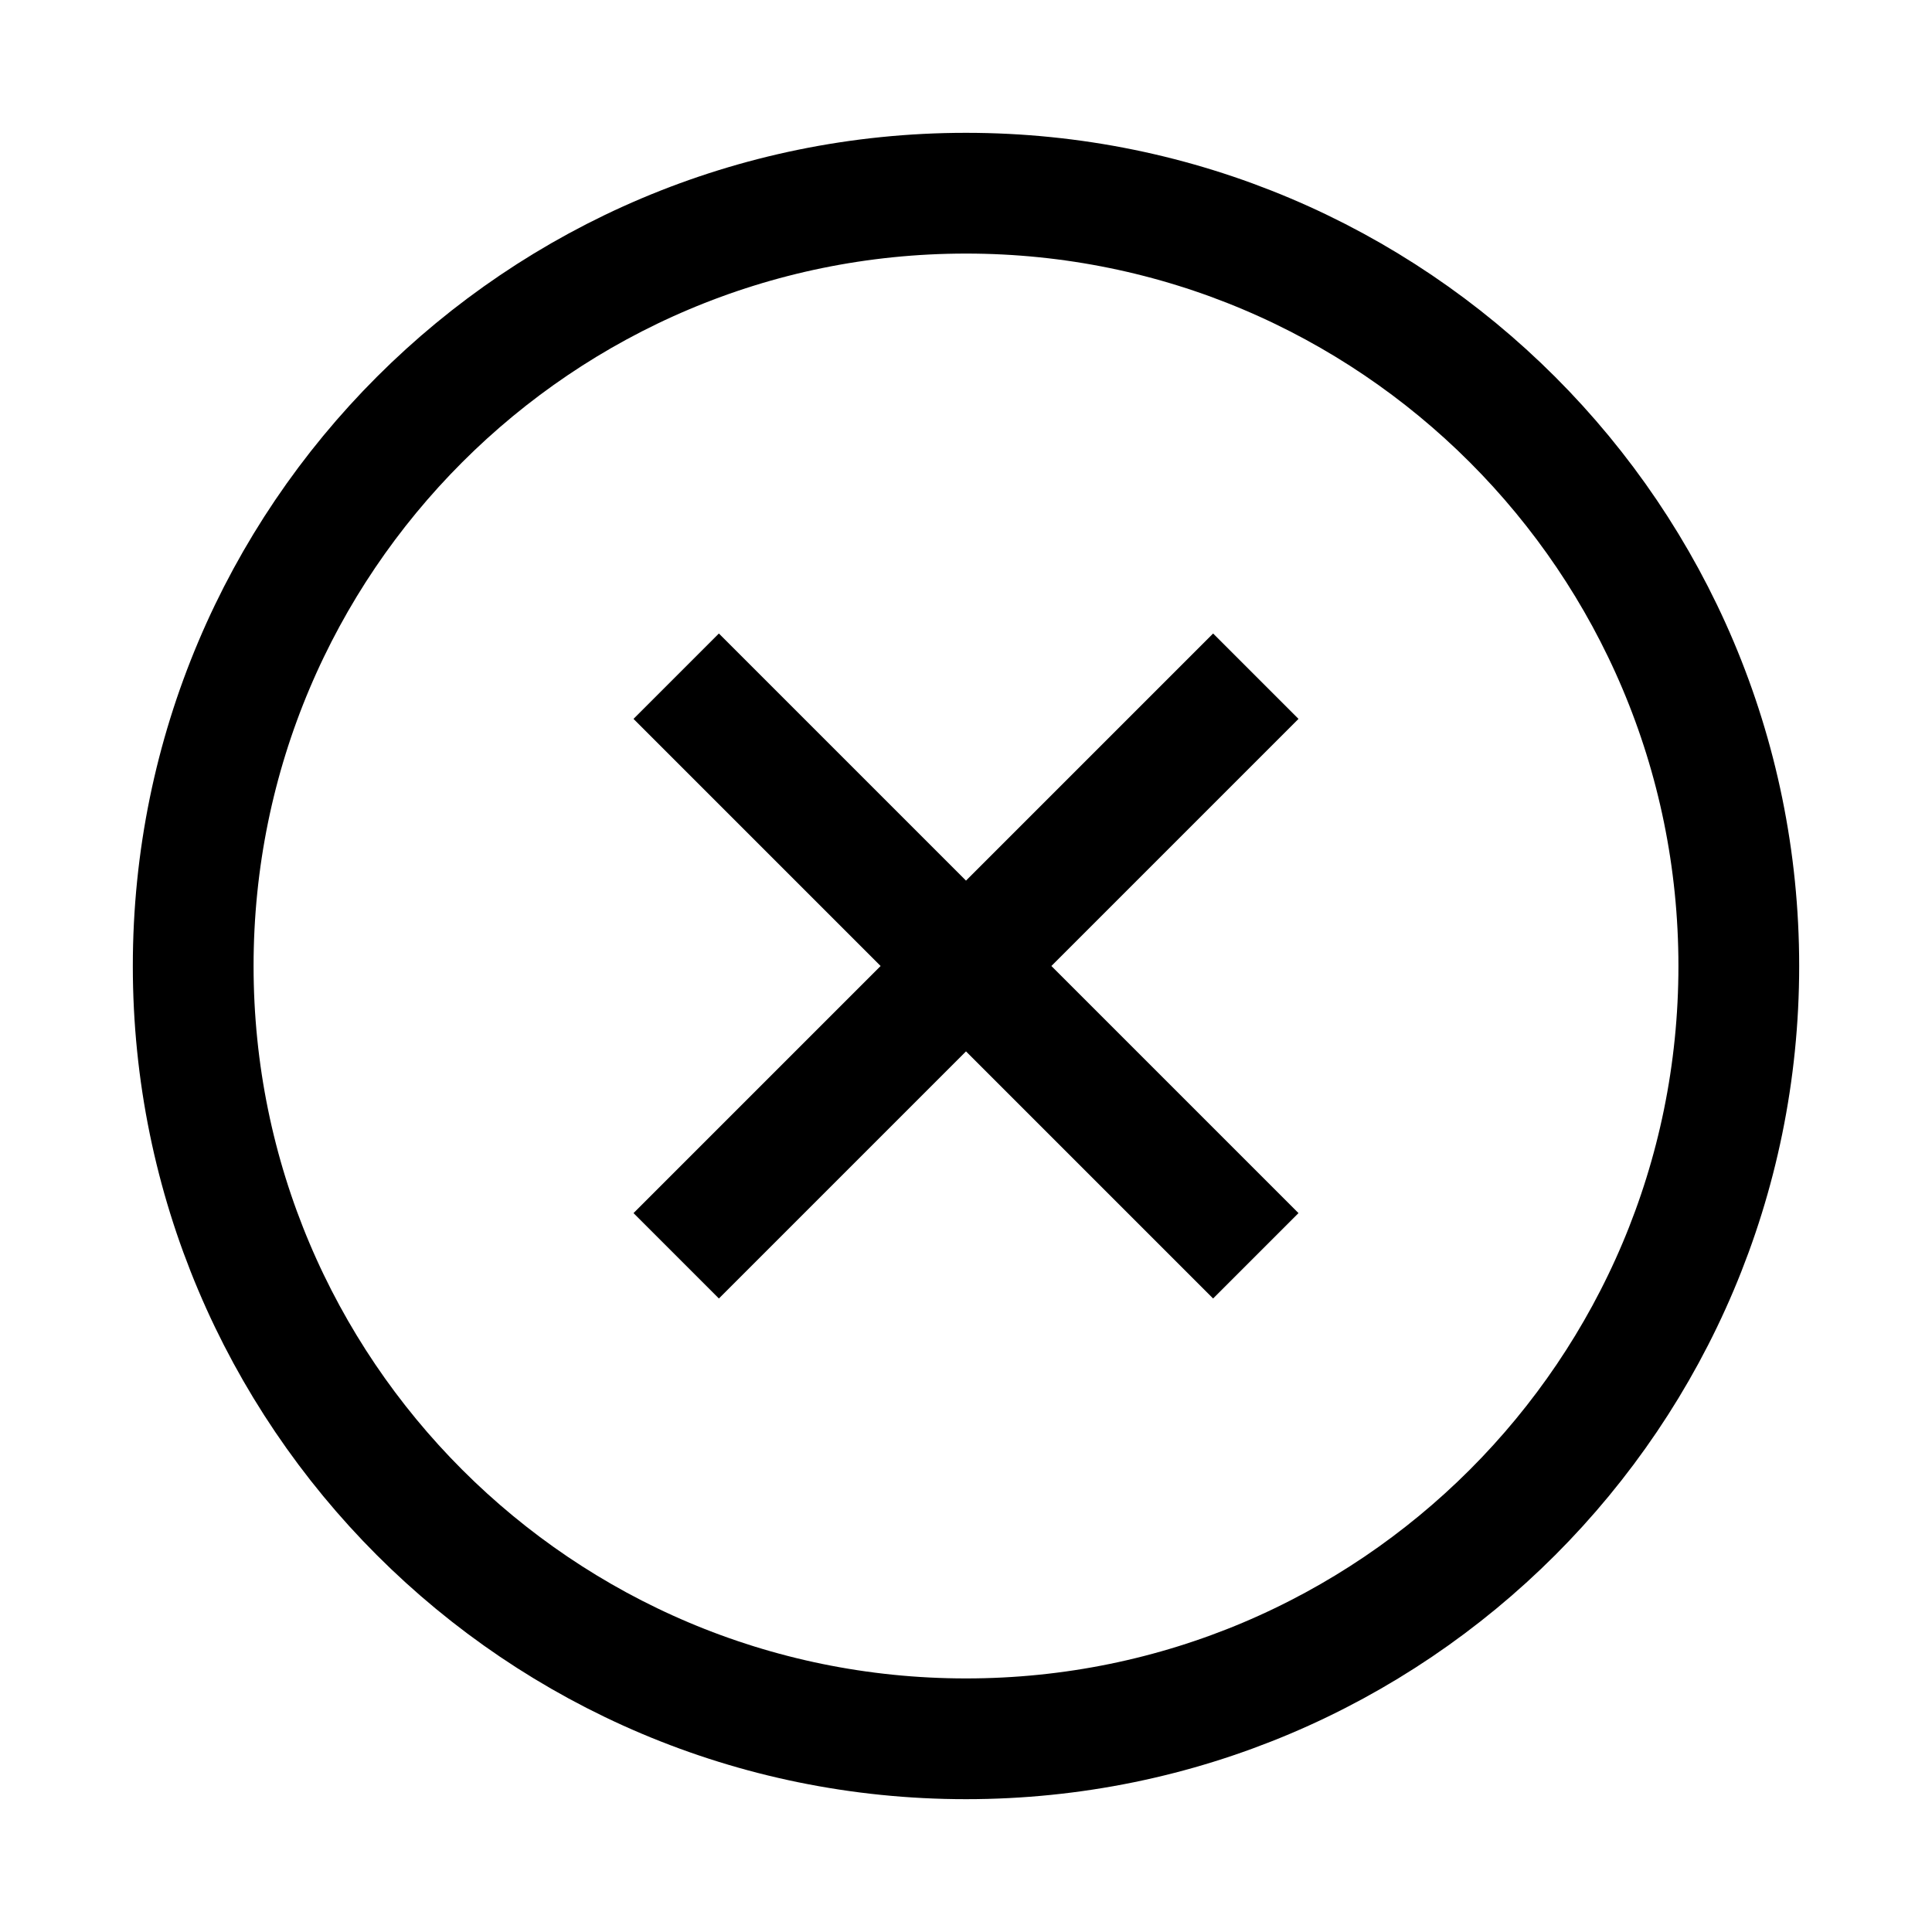
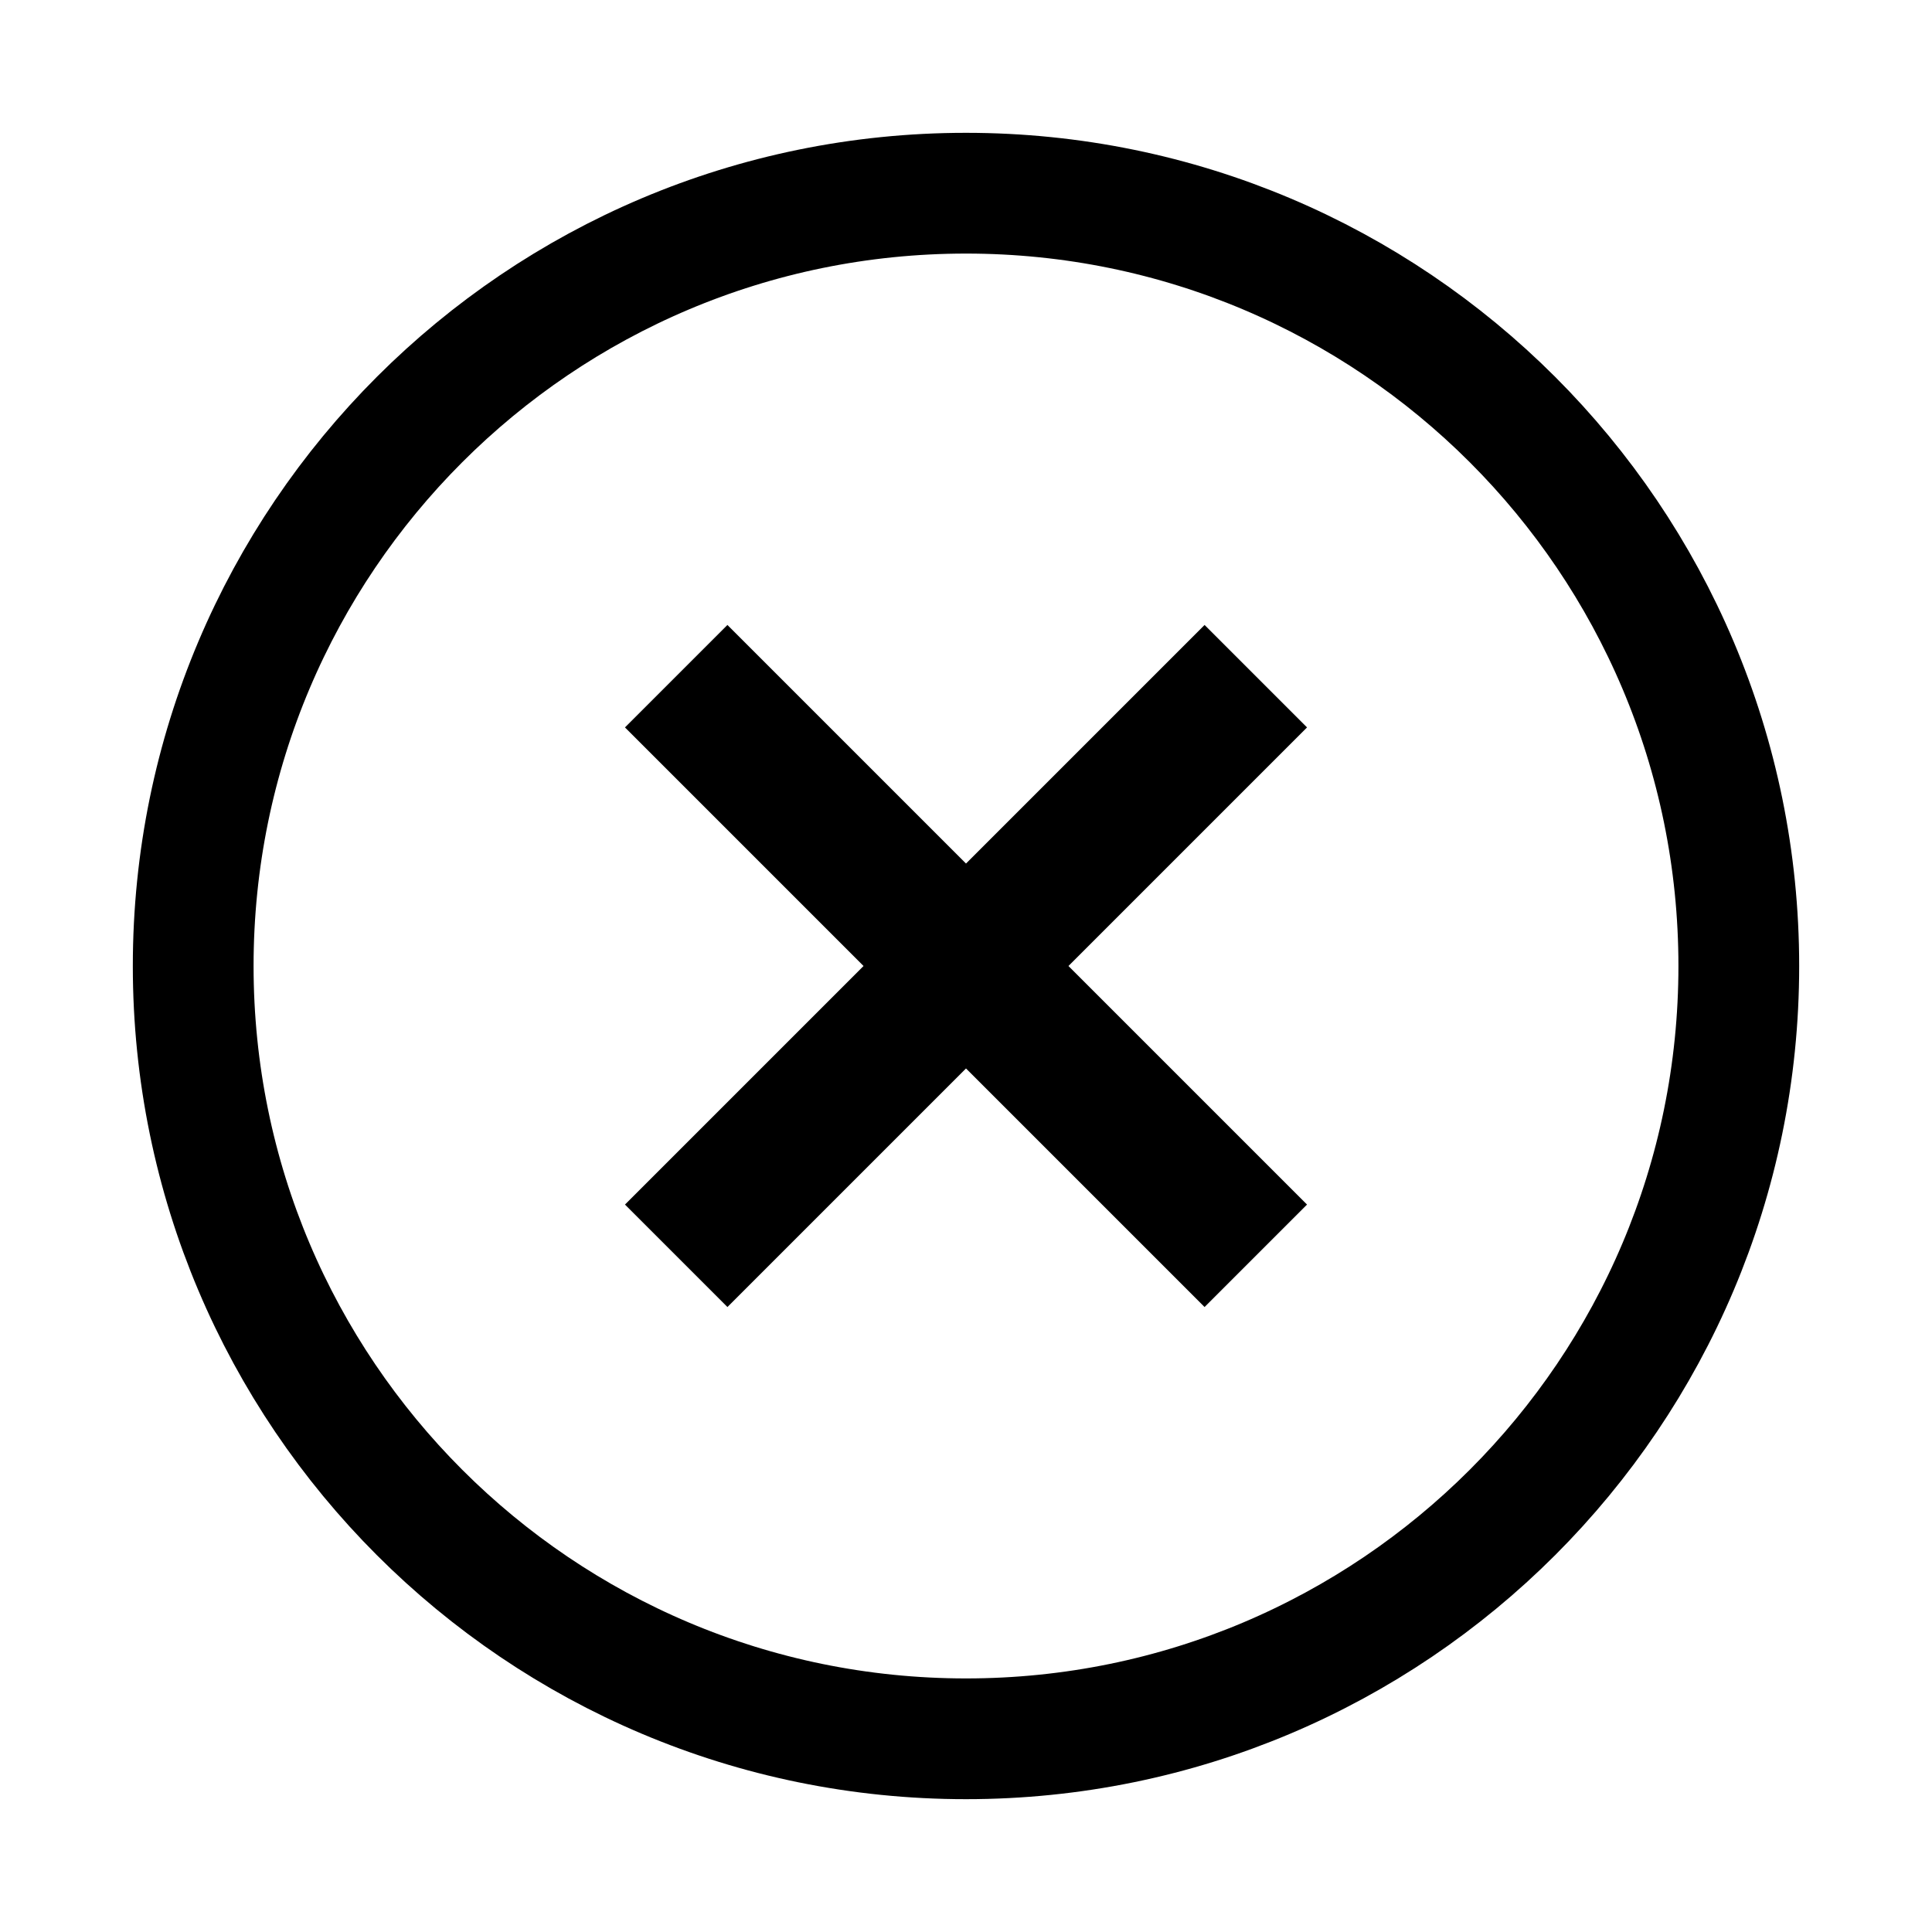
<svg width="20" height="20" viewBox="0 0 20 20" fill="none">
  <circle cx="10" cy="10" r="8" fill="none" stroke="currentColor" stroke-width="1.25" />
-   <path d="M7 7 L13 13 M7 13 L13 7" stroke="currentColor" stroke-width="1.25" />
+   <path d="M7 7 L13 13 M7 13 L13 7" stroke="currentColor" stroke-width="1.5" />
</svg>
